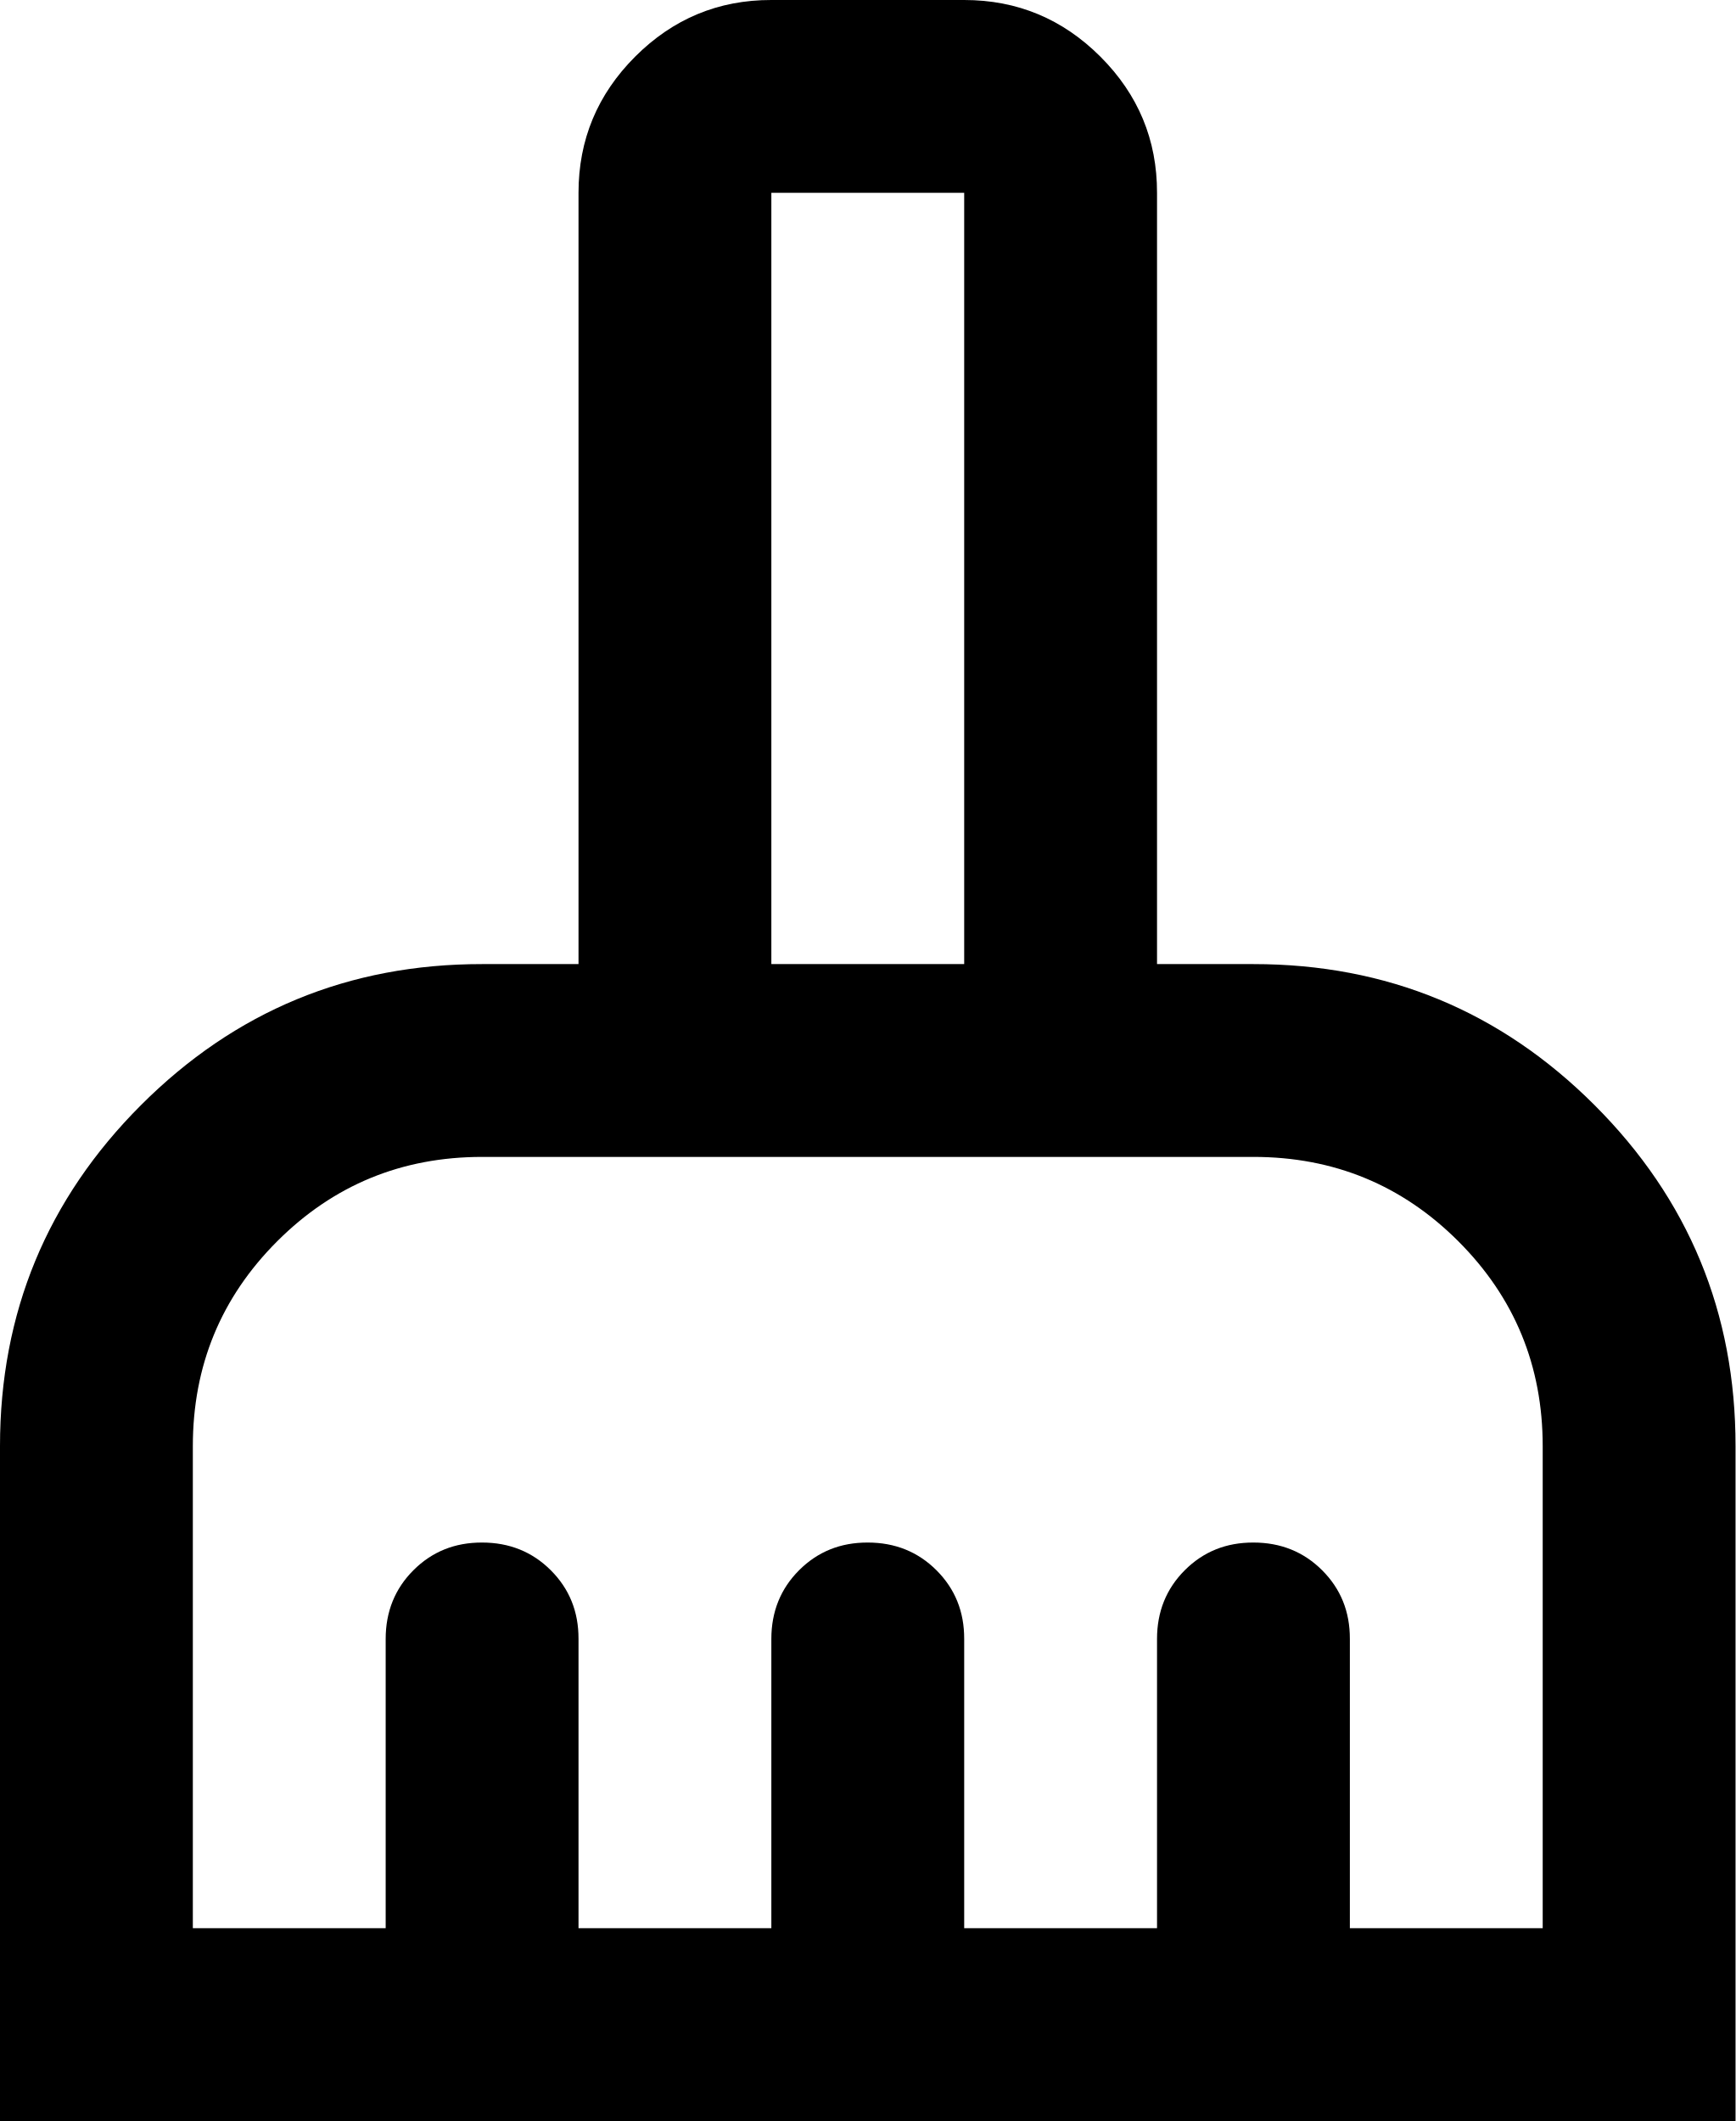
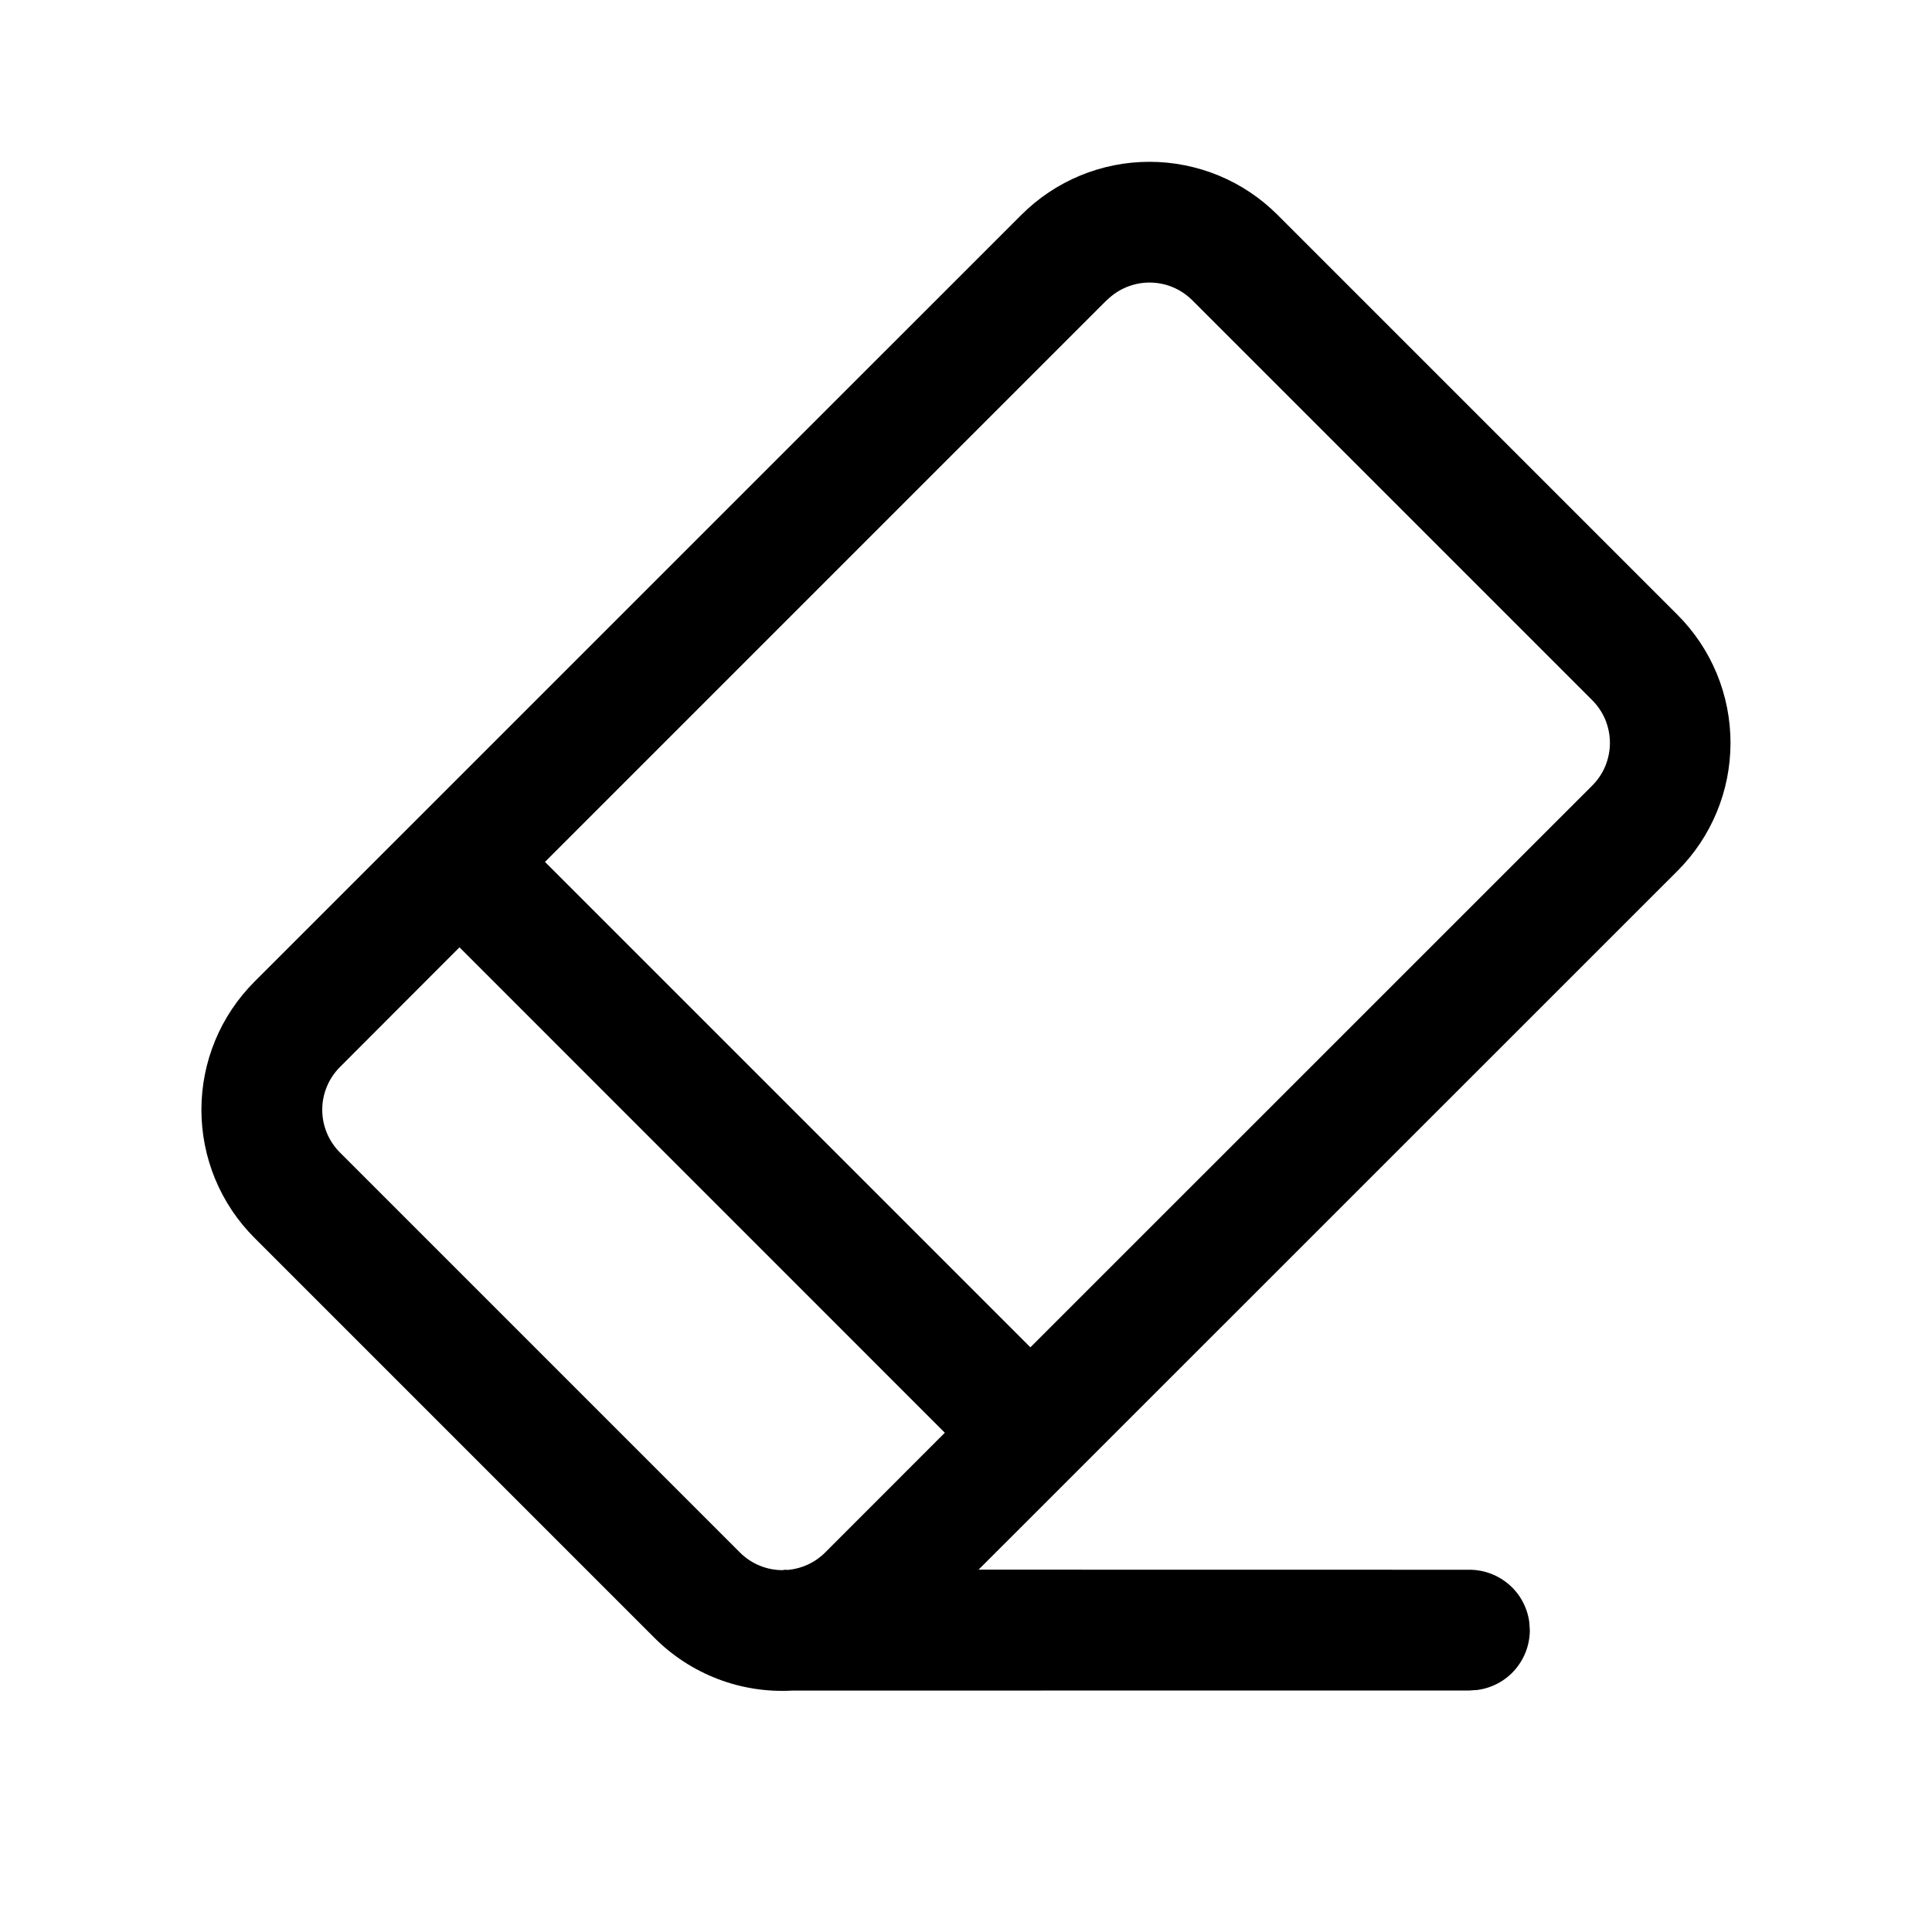
- <svg xmlns="http://www.w3.org/2000/svg" width="18" height="22" viewBox="0 0 18 22" fill="none">
-   <path d="M0 22V15C0 13.617 0.488 12.437 1.463 11.462C2.438 10.487 3.617 9.999 5 10H6V2C6 1.45 6.196 0.979 6.588 0.587C6.98 0.195 7.451 -0.001 8 1.69779e-06H10C10.55 1.69779e-06 11.021 0.196 11.413 0.588C11.805 0.98 12.001 1.451 12 2V10H13C14.383 10 15.563 10.488 16.538 11.463C17.513 12.438 18.001 13.617 18 15V22H0ZM2 20H4V17C4 16.717 4.096 16.479 4.288 16.287C4.48 16.095 4.717 15.999 5 16C5.283 16 5.521 16.096 5.713 16.288C5.905 16.48 6.001 16.717 6 17V20H8V17C8 16.717 8.096 16.479 8.288 16.287C8.48 16.095 8.717 15.999 9 16C9.283 16 9.521 16.096 9.713 16.288C9.905 16.48 10.001 16.717 10 17V20H12V17C12 16.717 12.096 16.479 12.288 16.287C12.48 16.095 12.717 15.999 13 16C13.283 16 13.521 16.096 13.713 16.288C13.905 16.48 14.001 16.717 14 17V20H16V15C16 14.167 15.708 13.458 15.125 12.875C14.542 12.292 13.833 12 13 12H5C4.167 12 3.458 12.292 2.875 12.875C2.292 13.458 2 14.167 2 15V20ZM10 10V2H8V10H10Z" fill="black" />
+ <svg xmlns="http://www.w3.org/2000/svg" width="24" height="24" viewBox="0 0 24 24" fill="none">
+   <path d="M15.87 2.669L20.838 7.637C21.047 7.846 21.213 8.094 21.326 8.367C21.439 8.64 21.497 8.933 21.497 9.228C21.497 9.524 21.439 9.816 21.326 10.089C21.213 10.362 21.047 10.61 20.838 10.819L12.156 19.499L18.254 19.5C18.435 19.5 18.61 19.566 18.747 19.685C18.884 19.804 18.972 19.968 18.997 20.148L19.004 20.25C19.004 20.431 18.938 20.606 18.819 20.743C18.7 20.88 18.535 20.968 18.356 20.993L18.254 21L9.844 21.001C9.528 21.019 9.212 20.97 8.917 20.857C8.622 20.744 8.353 20.57 8.13 20.346L3.161 15.377C2.952 15.168 2.786 14.92 2.673 14.647C2.56 14.374 2.502 14.082 2.502 13.786C2.502 13.491 2.56 13.198 2.673 12.925C2.786 12.652 2.952 12.404 3.161 12.195L12.688 2.669C12.897 2.46 13.145 2.294 13.418 2.181C13.691 2.068 13.983 2.01 14.279 2.01C14.574 2.01 14.867 2.068 15.14 2.181C15.413 2.294 15.661 2.46 15.87 2.669ZM5.708 11.768L4.222 13.256C4.082 13.397 4.003 13.587 4.003 13.786C4.003 13.985 4.082 14.175 4.222 14.316L9.191 19.285C9.337 19.431 9.529 19.505 9.721 19.505L9.75 19.5L9.788 19.502C9.963 19.486 10.127 19.41 10.251 19.285L11.737 17.798L5.708 11.768ZM13.748 3.729L6.77 10.707L12.8 16.737L19.779 9.759C19.849 9.689 19.904 9.607 19.942 9.516C19.979 9.425 19.999 9.327 19.999 9.229C19.999 9.13 19.979 9.032 19.942 8.941C19.904 8.85 19.849 8.768 19.779 8.698L14.81 3.729C14.669 3.589 14.479 3.51 14.28 3.51C14.081 3.51 13.891 3.589 13.75 3.729H13.748Z" fill="black" />
</svg>
